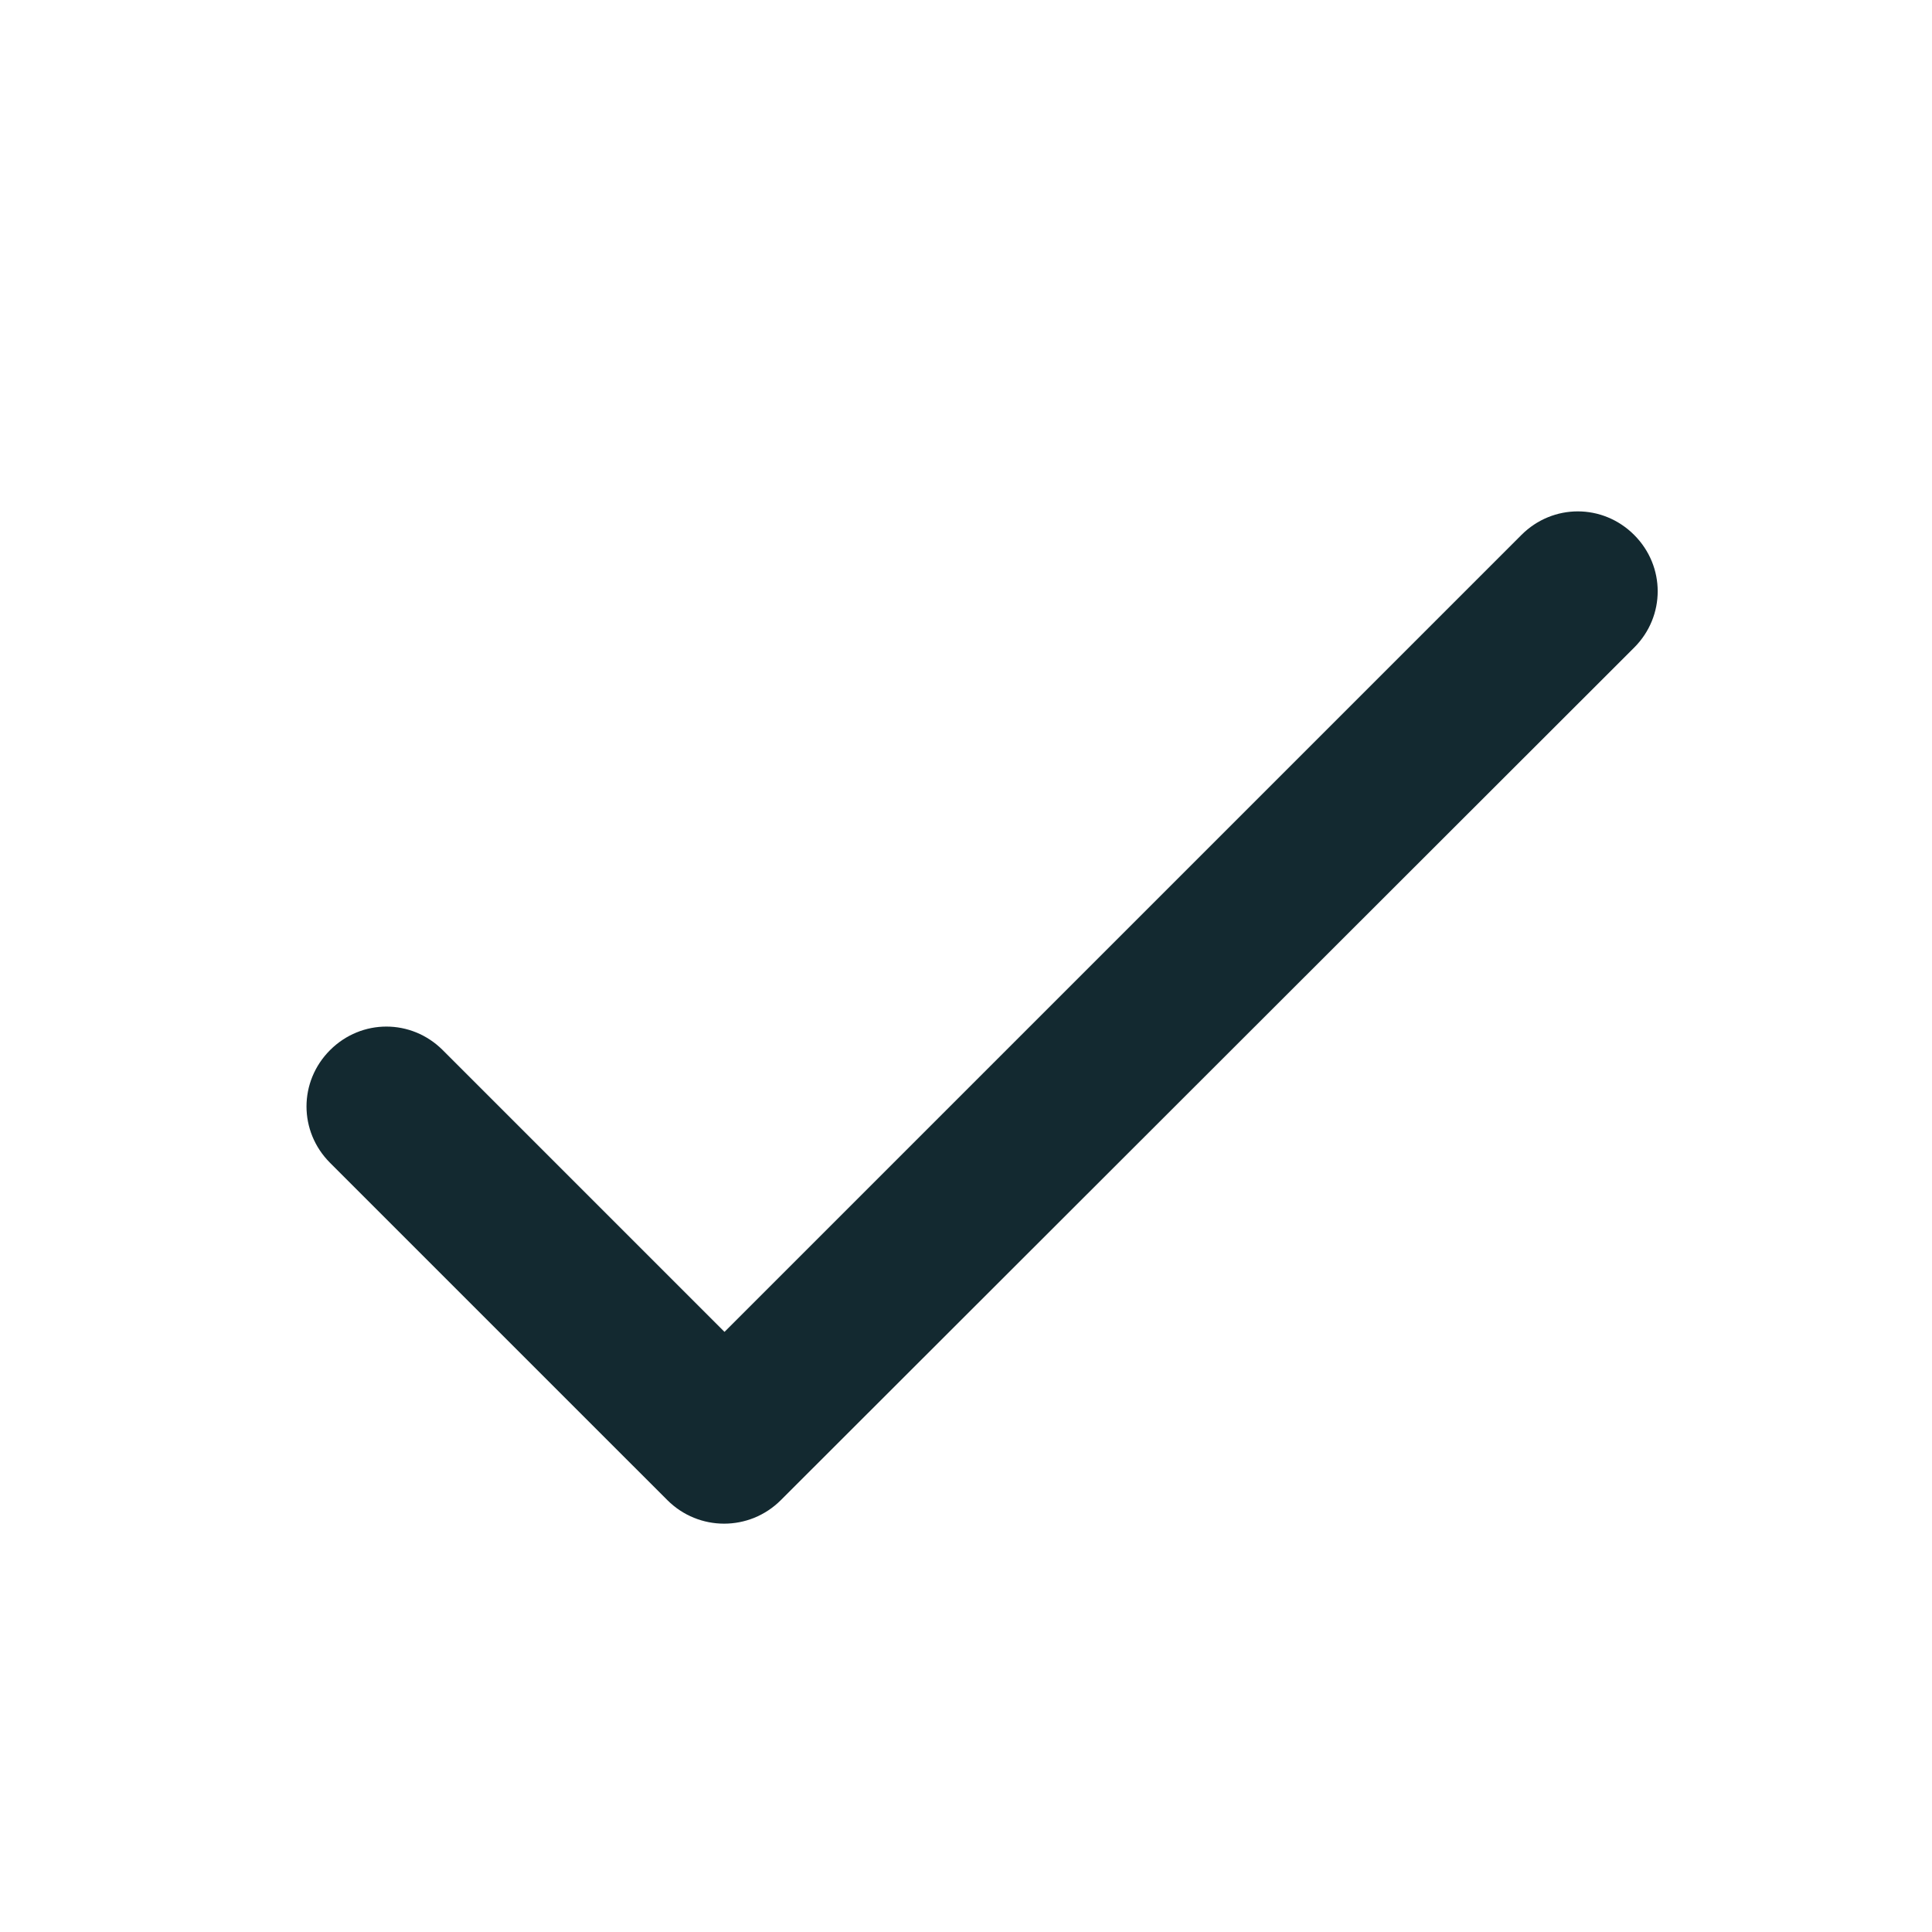
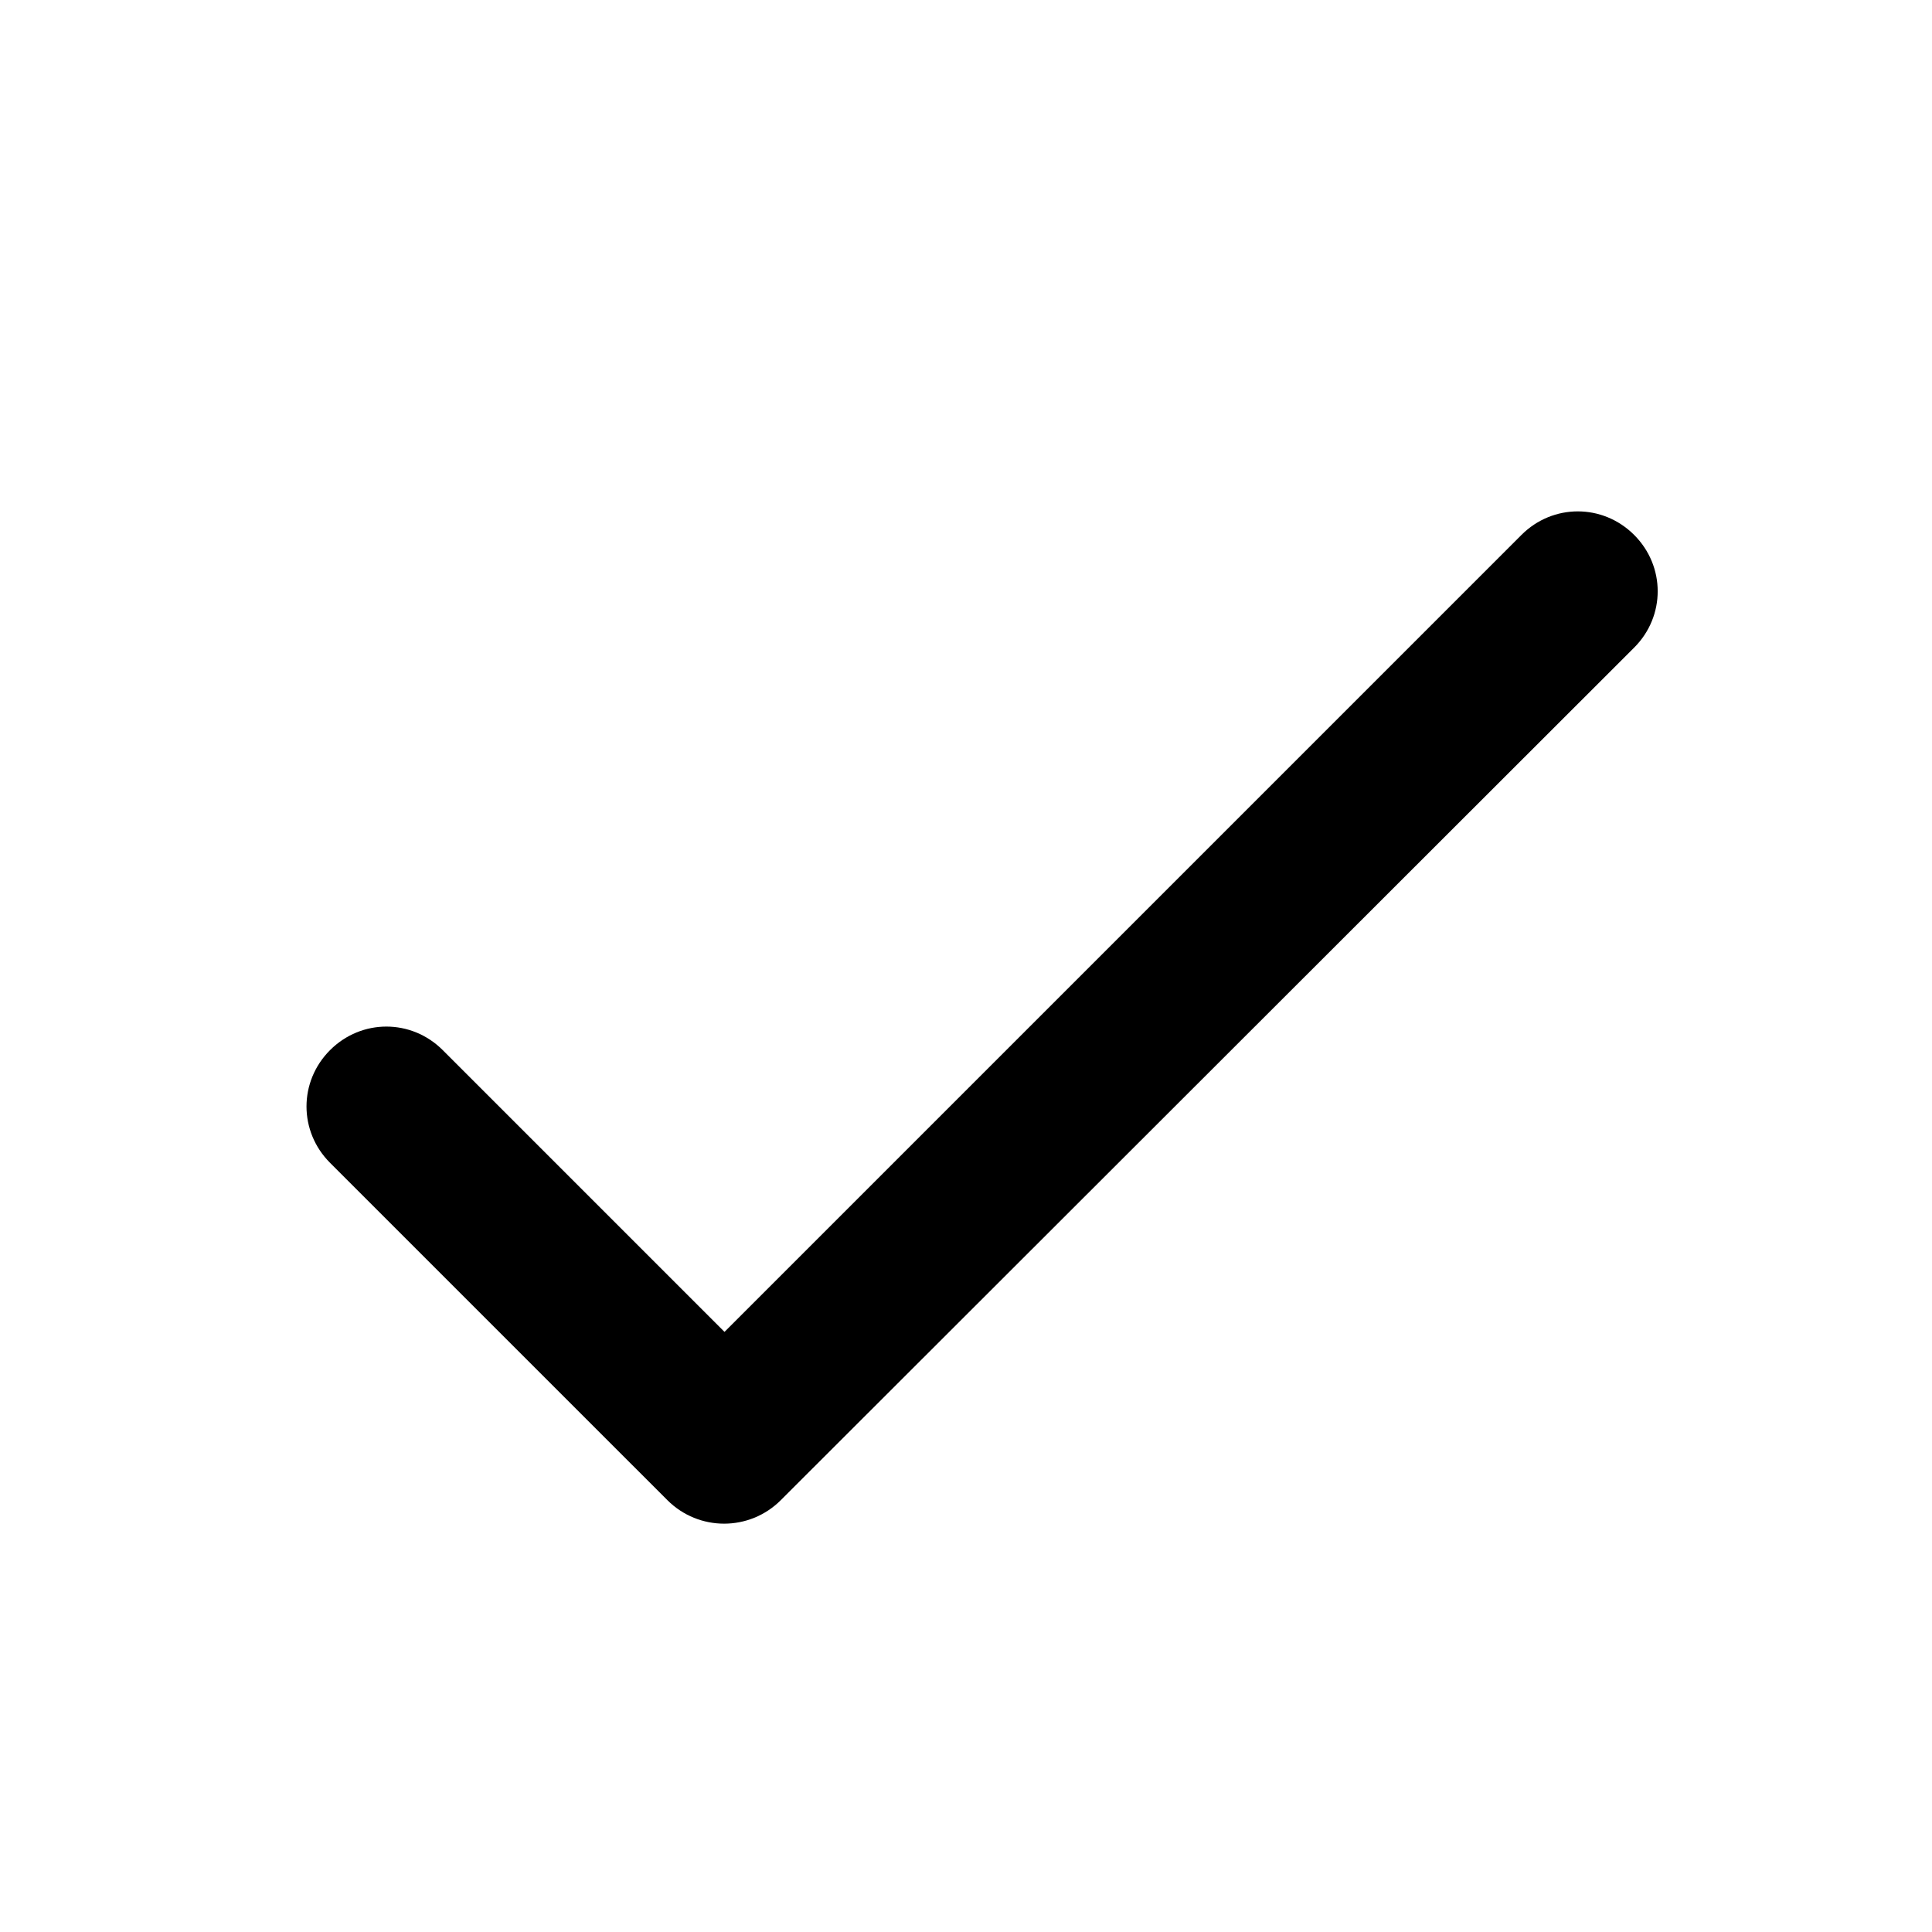
<svg xmlns="http://www.w3.org/2000/svg" width="24" height="24" viewBox="0 0 24 24" fill="none">
-   <path d="M9 16.545L5.5 13.045C5.11 12.655 4.49 12.655 4.1 13.045C3.71 13.435 3.71 14.055 4.1 14.445L8.29 18.635C8.68 19.025 9.31 19.025 9.7 18.635L20.3 8.045C20.69 7.655 20.69 7.035 20.3 6.645C19.91 6.255 19.29 6.255 18.9 6.645L9 16.545Z" fill="#132930" />
+   <path d="M9 16.545L5.5 13.045C5.11 12.655 4.49 12.655 4.1 13.045C3.71 13.435 3.71 14.055 4.1 14.445L8.29 18.635C8.68 19.025 9.31 19.025 9.7 18.635L20.3 8.045C20.69 7.655 20.69 7.035 20.3 6.645C19.91 6.255 19.29 6.255 18.9 6.645L9 16.545Z" fill="currentColor" />
</svg>
